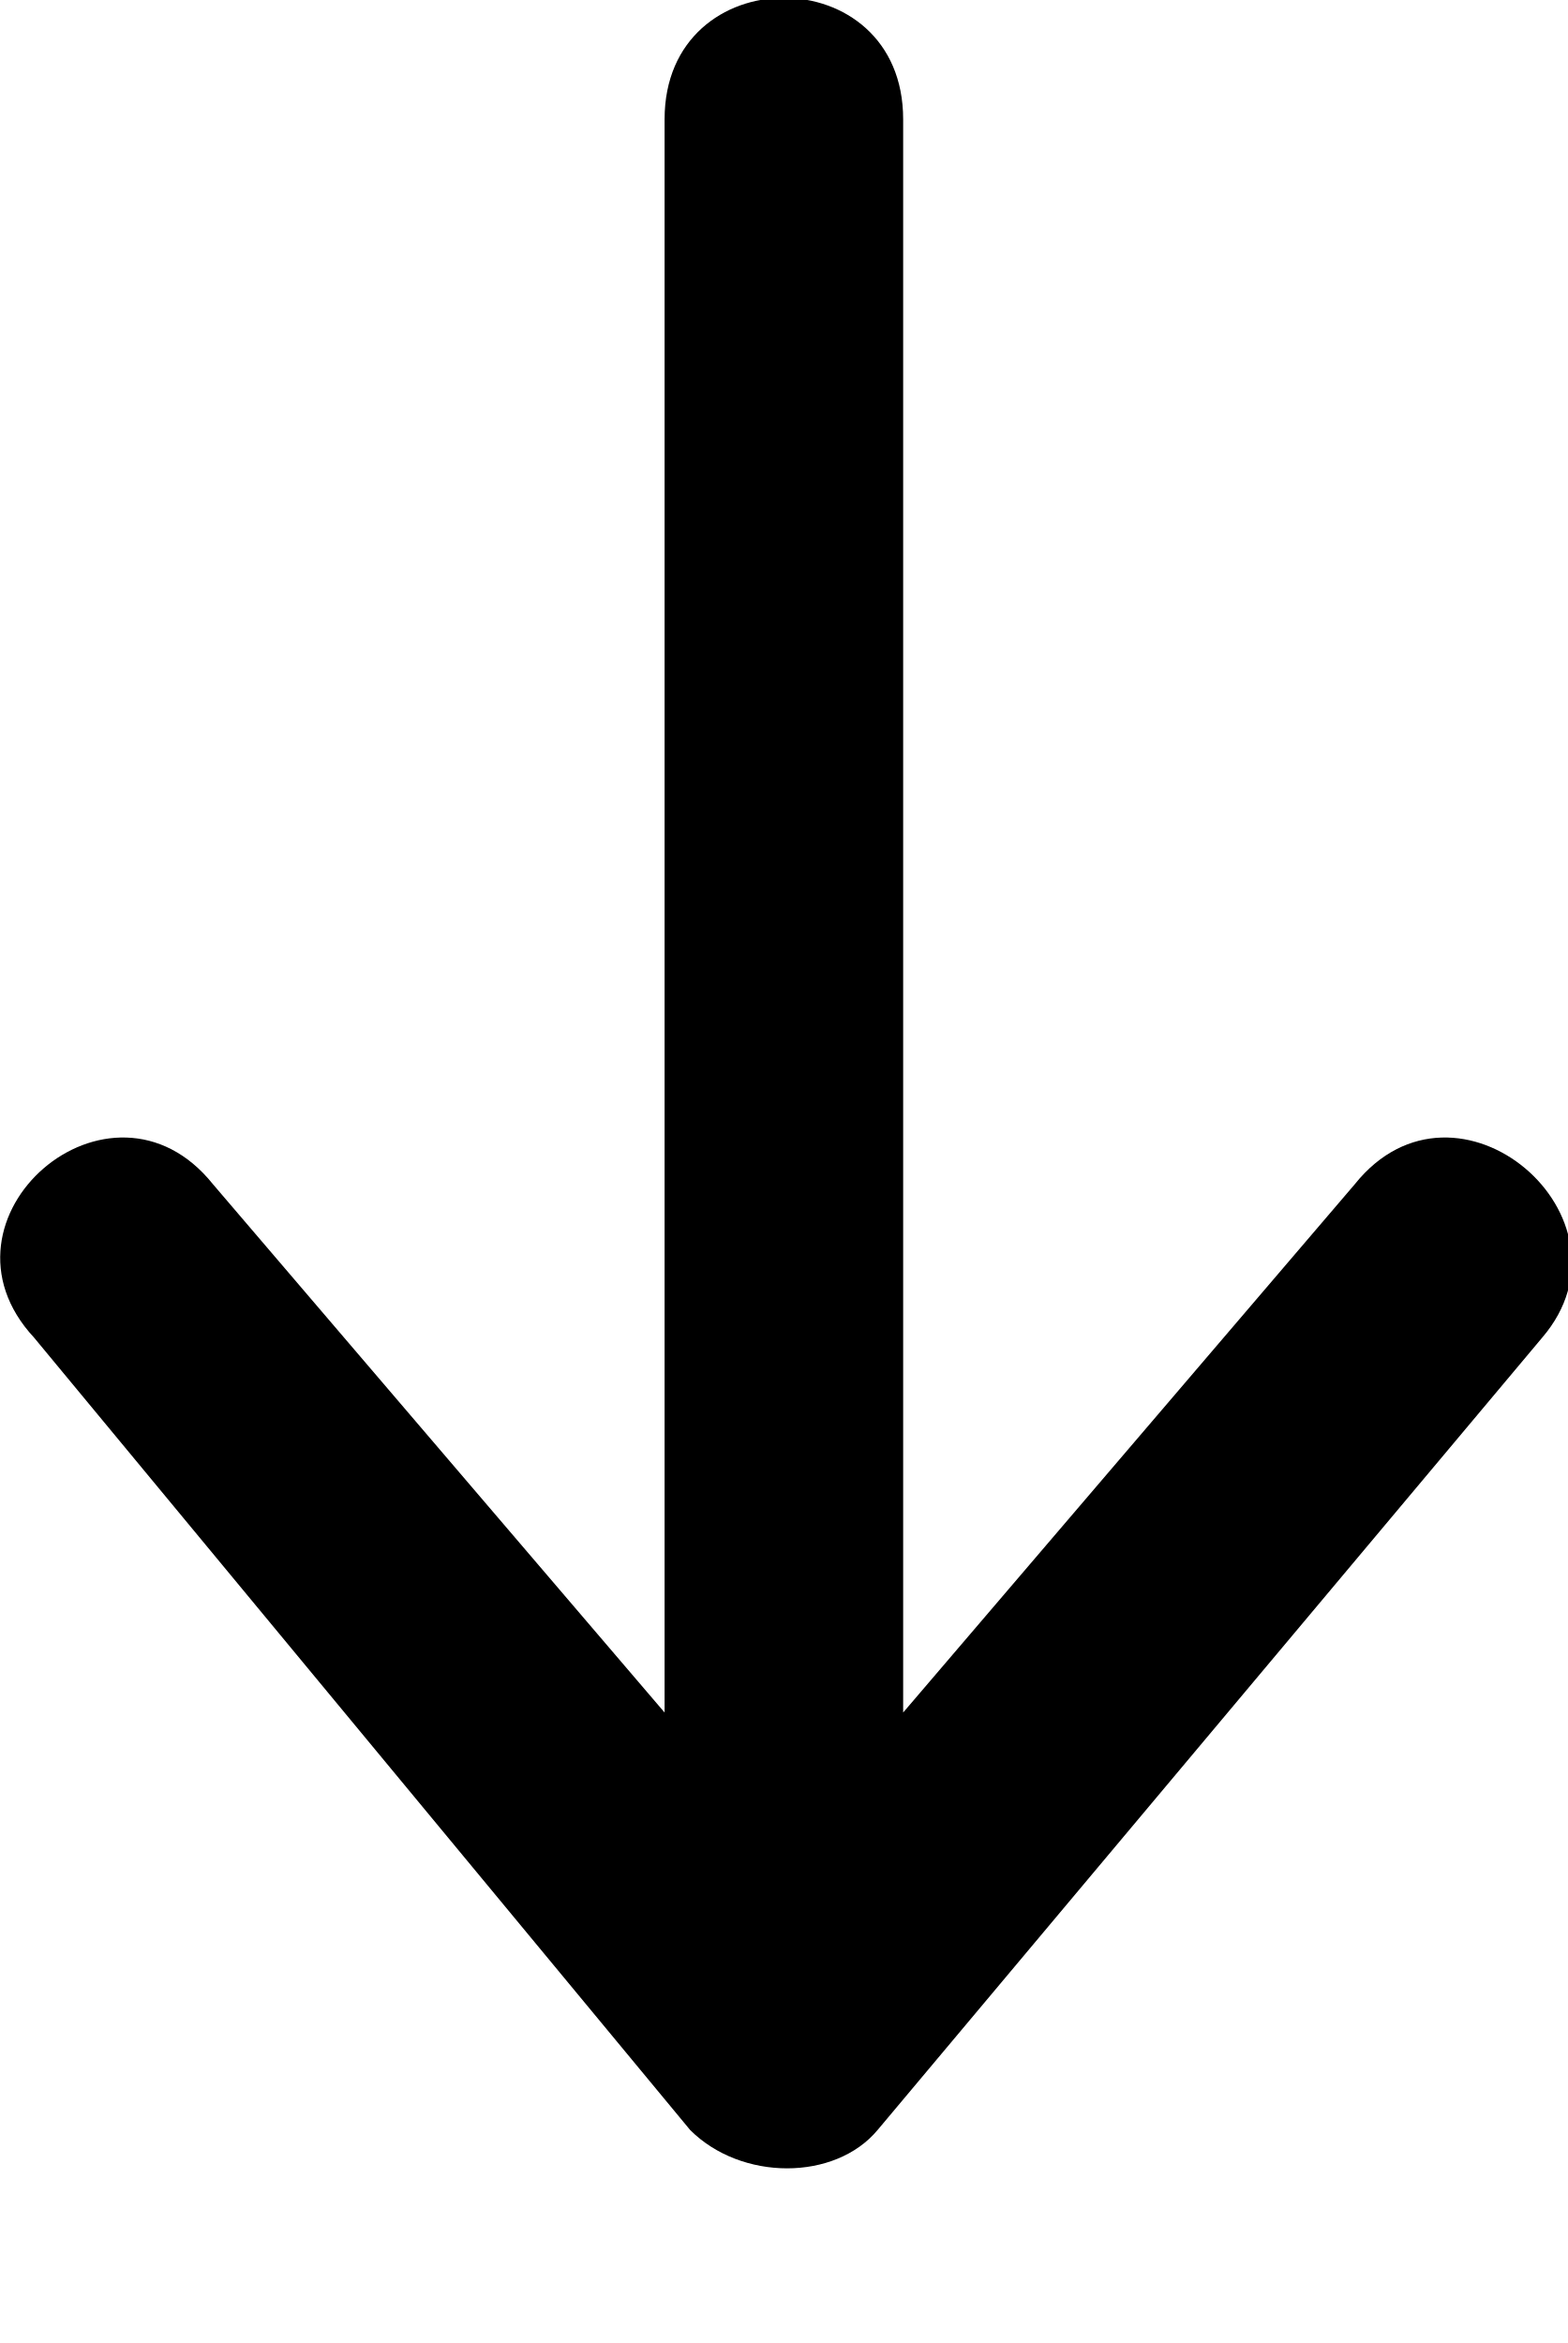
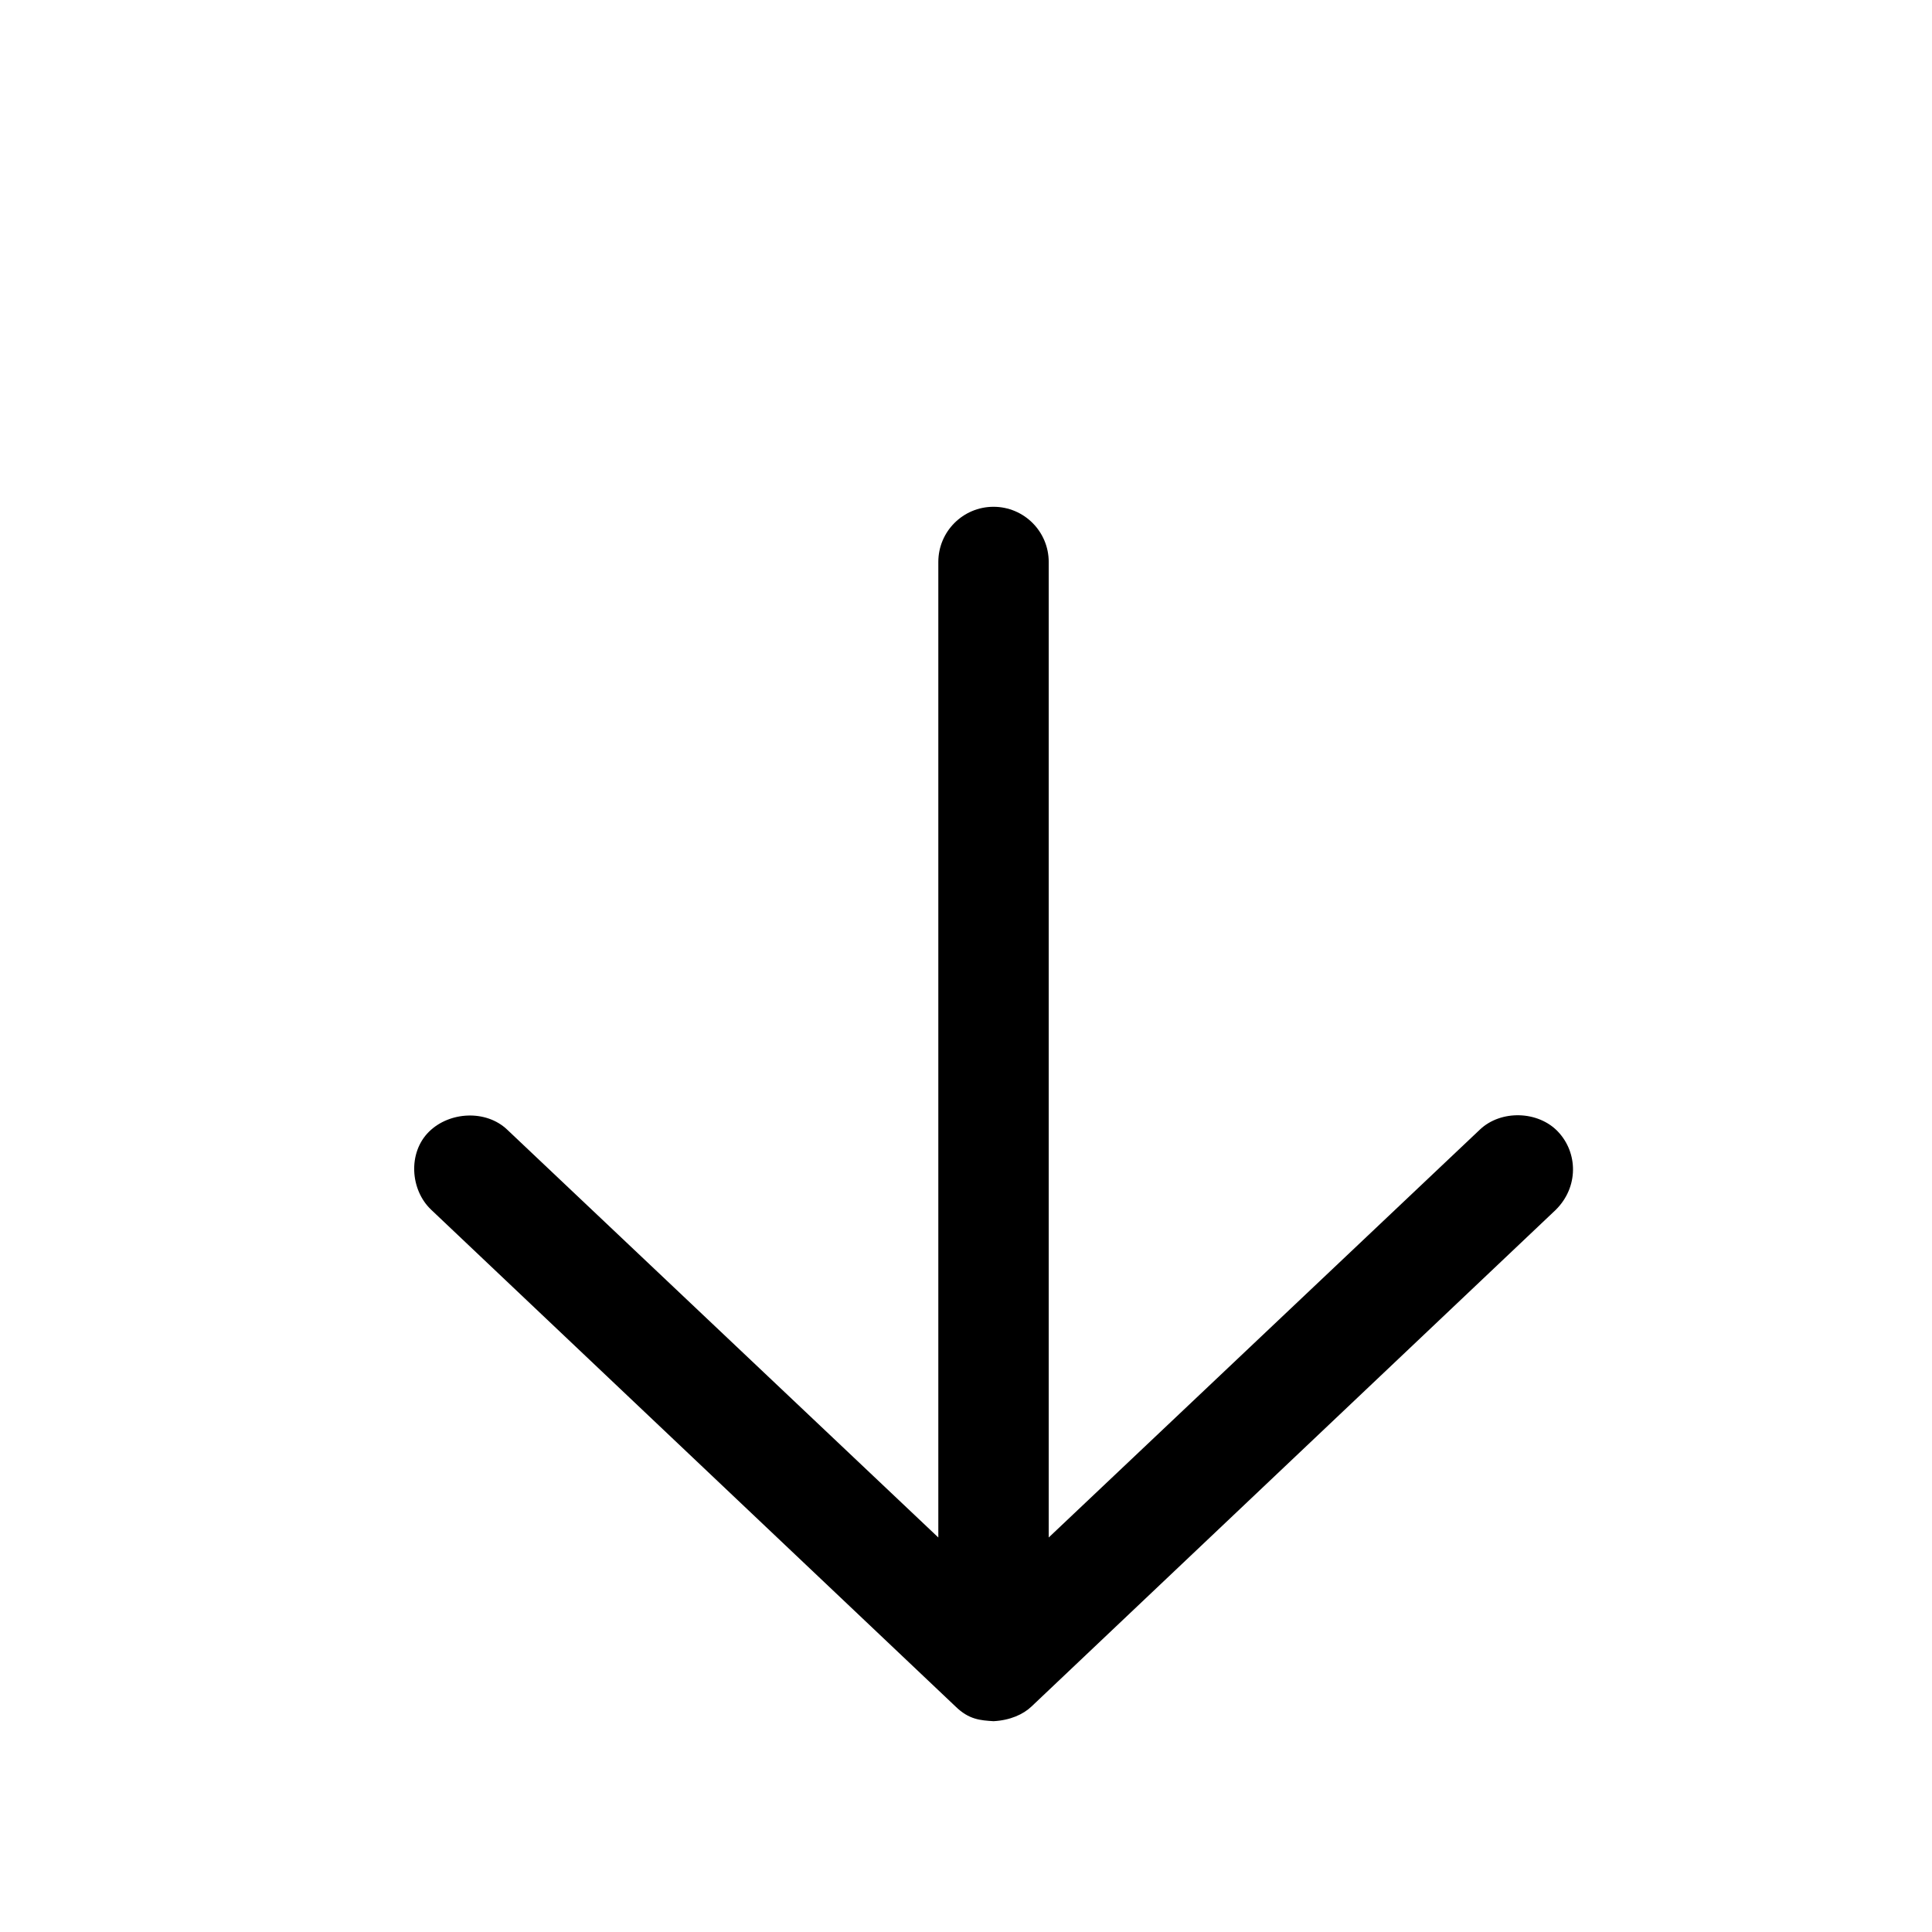
- <svg xmlns="http://www.w3.org/2000/svg" xml:space="preserve" version="1.1" style="shape-rendering:geometricPrecision;text-rendering:geometricPrecision;image-rendering:optimizeQuality;" viewBox="0 0 184 275" x="0px" y="0px" fill-rule="evenodd" clip-rule="evenodd">
+ <svg xmlns="http://www.w3.org/2000/svg" version="1.1" x="0px" y="0px" viewBox="14 962 70 70">
  <g>
-     <path class="fil0" d="M106 14l0 187 53 -62c12,-15 34,4 22,18l-78 93c-5,6 -16,6 -22,0l-77 -93c-13,-14 9,-33 21,-18l53 62 0 -187c0,-19 28,-19 28,0z" />
+     <path d="m 49.997,1024.362 c 0.603,-0.032 1.077,-0.247 1.375,-0.531 l 19,-18 c 0.831,-0.828 0.798,-2.067 0.078,-2.828 -0.72,-0.761 -2.067,-0.798 -2.828,-0.078 l -15.625,14.781 0,-35.344 c 0,-1.105 -0.895,-2 -2,-2 -1.105,0 -2,0.895 -2,2 l 0,35.344 -15.625,-14.781 c -0.761,-0.72 -2.082,-0.657 -2.828,0.078 -0.771,0.761 -0.683,2.108 0.078,2.828 l 19,18 c 0.486,0.475 0.898,0.5 1.375,0.531 z" style="text-indent:0;text-transform:none;direction:ltr;block-progression:tb;baseline-shift:baseline;color:#000000;enable-background:accumulate;" />
  </g>
</svg>
